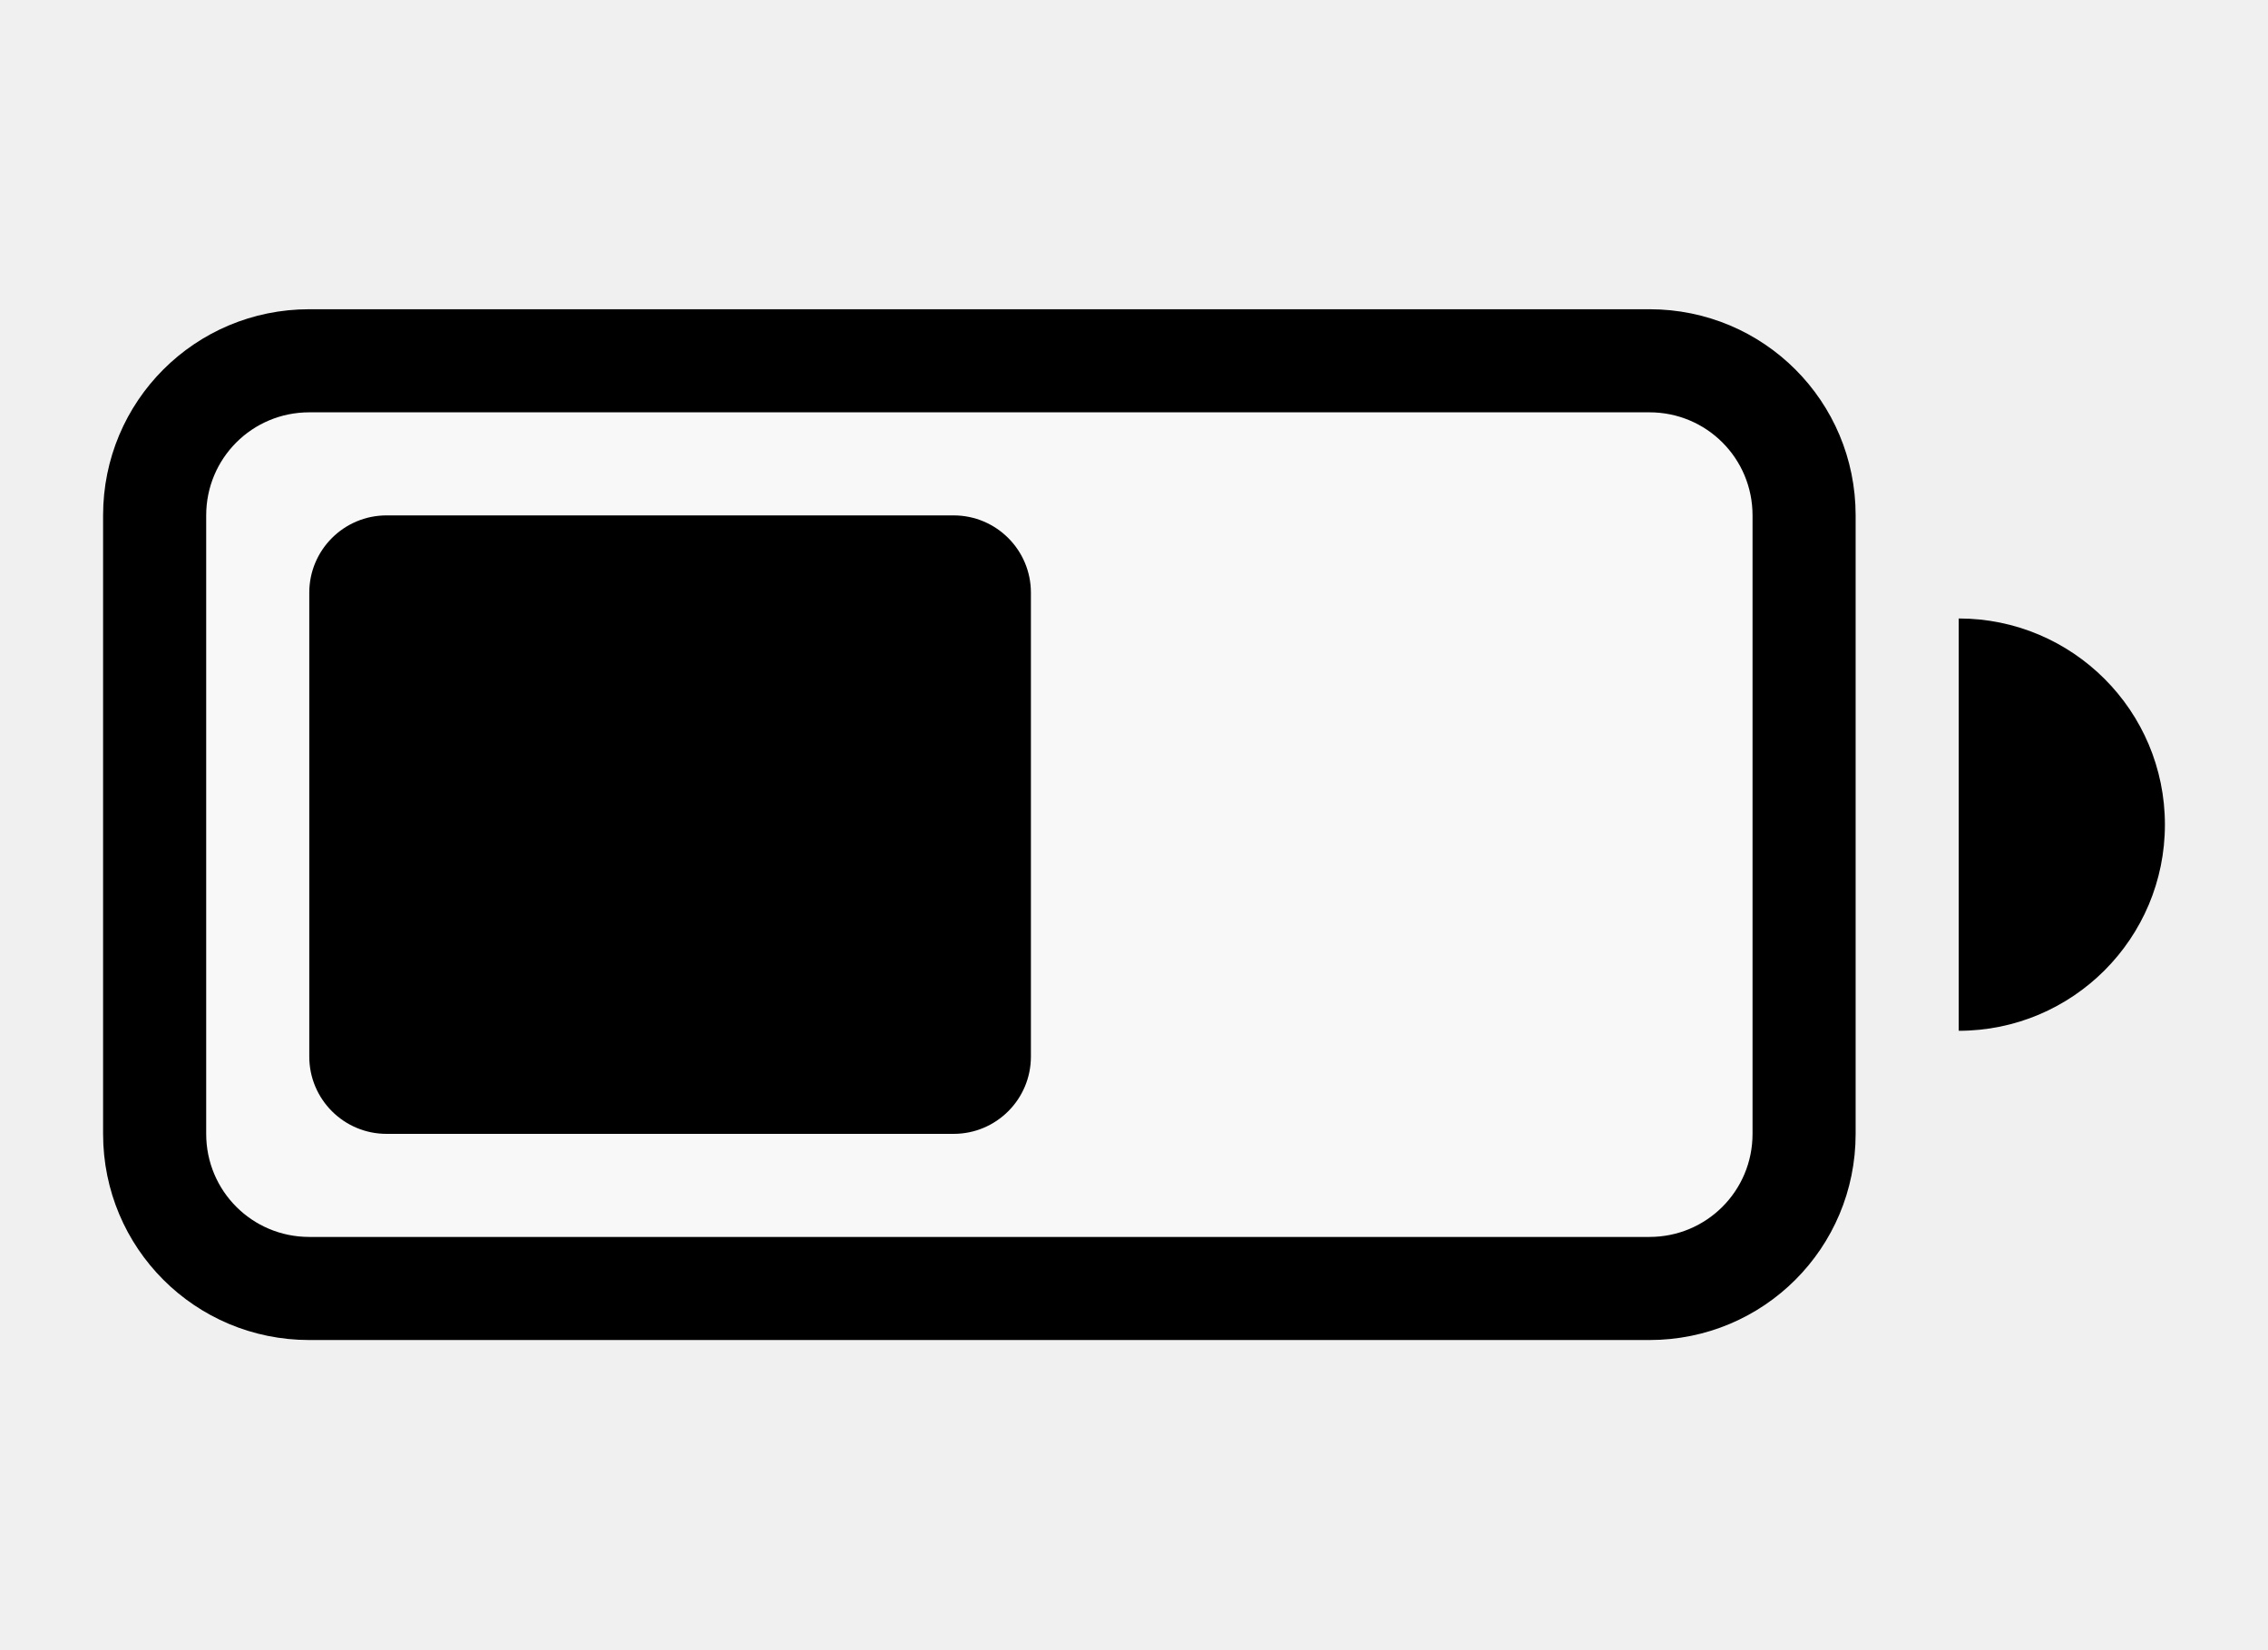
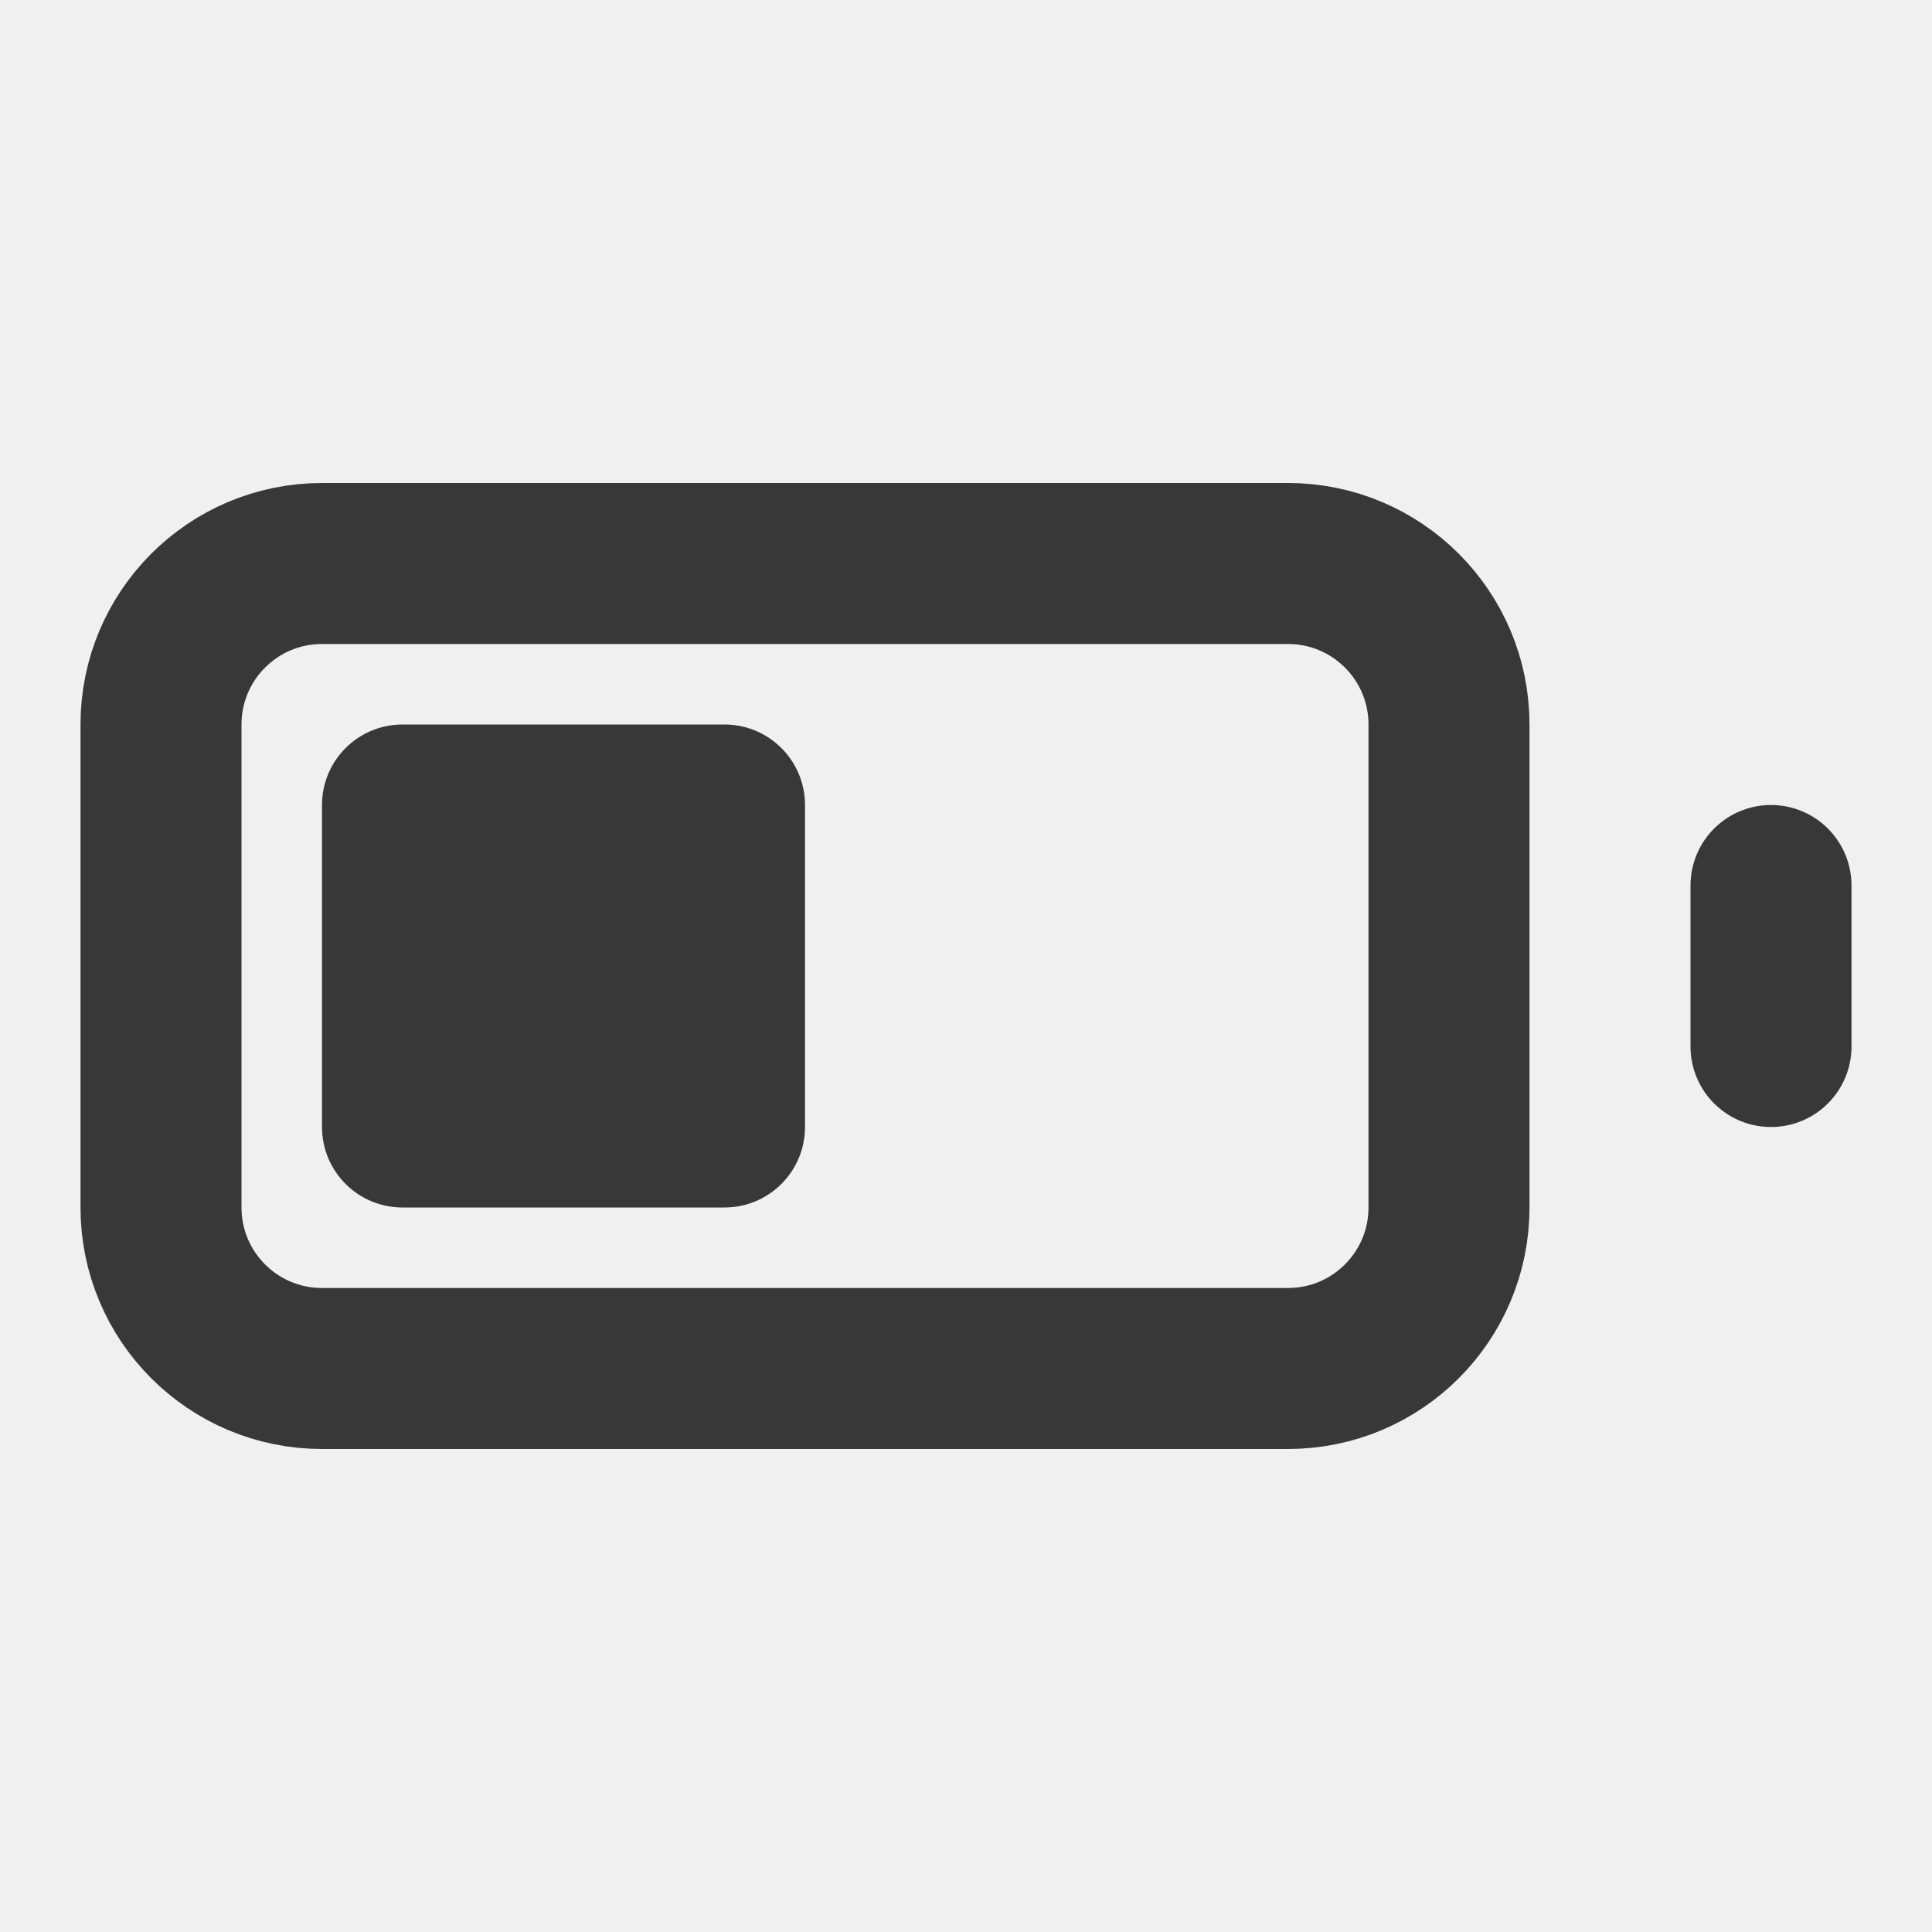
- <svg xmlns="http://www.w3.org/2000/svg" width="22" height="16" version="1.1" id="svg10">
-   <defs id="defs14" />
-   <rect style="opacity:0.5;fill:#ffffff;fill-opacity:1;stroke-width:1.119" id="rect843" width="15" height="8" x="2" y="4" rx="1" ry="1" />
-   <g transform="translate(1)" fill="#000000" fill-rule="evenodd" id="g8">
-     <rect x="2" y="5" width="7" height="6" rx="0.75" ry="0.75" stroke-width="1.183" style="paint-order:stroke fill markers" id="rect2" />
-     <path d="m2 3c-1.108 0-2 0.892-2 2v6c0 1.108 0.892 2 2 2h13c1.108 0 2-0.892 2-2v-6c0-1.108-0.892-2-2-2zm0 1h13c0.554 0 1 0.446 1 1v6c0 0.554-0.446 1-1 1h-13c-0.554 0-1-0.446-1-1v-6c0-0.554 0.446-1 1-1z" enable-background="new" style="paint-order:stroke fill markers" id="path4" />
-     <path d="m18 6v4a2 2 0 0 0 2-2 2 2 0 0 0-2-2z" enable-background="new" style="paint-order:stroke fill markers" id="path6" />
-   </g>
+ <svg xmlns="http://www.w3.org/2000/svg" width="16" height="16" viewBox="0 0 24 24" fill="none" stroke="#383838" stroke-width="2" stroke-linecap="round" stroke-linejoin="round">
+   <rect x="2" y="7" width="16" height="10" rx="2" />
+   <line x1="22" y1="11" x2="22" y2="13" />
+   <rect x="4" y="9" width="6.0" height="6" rx="1" fill="#383838" stroke="none" />
</svg>
